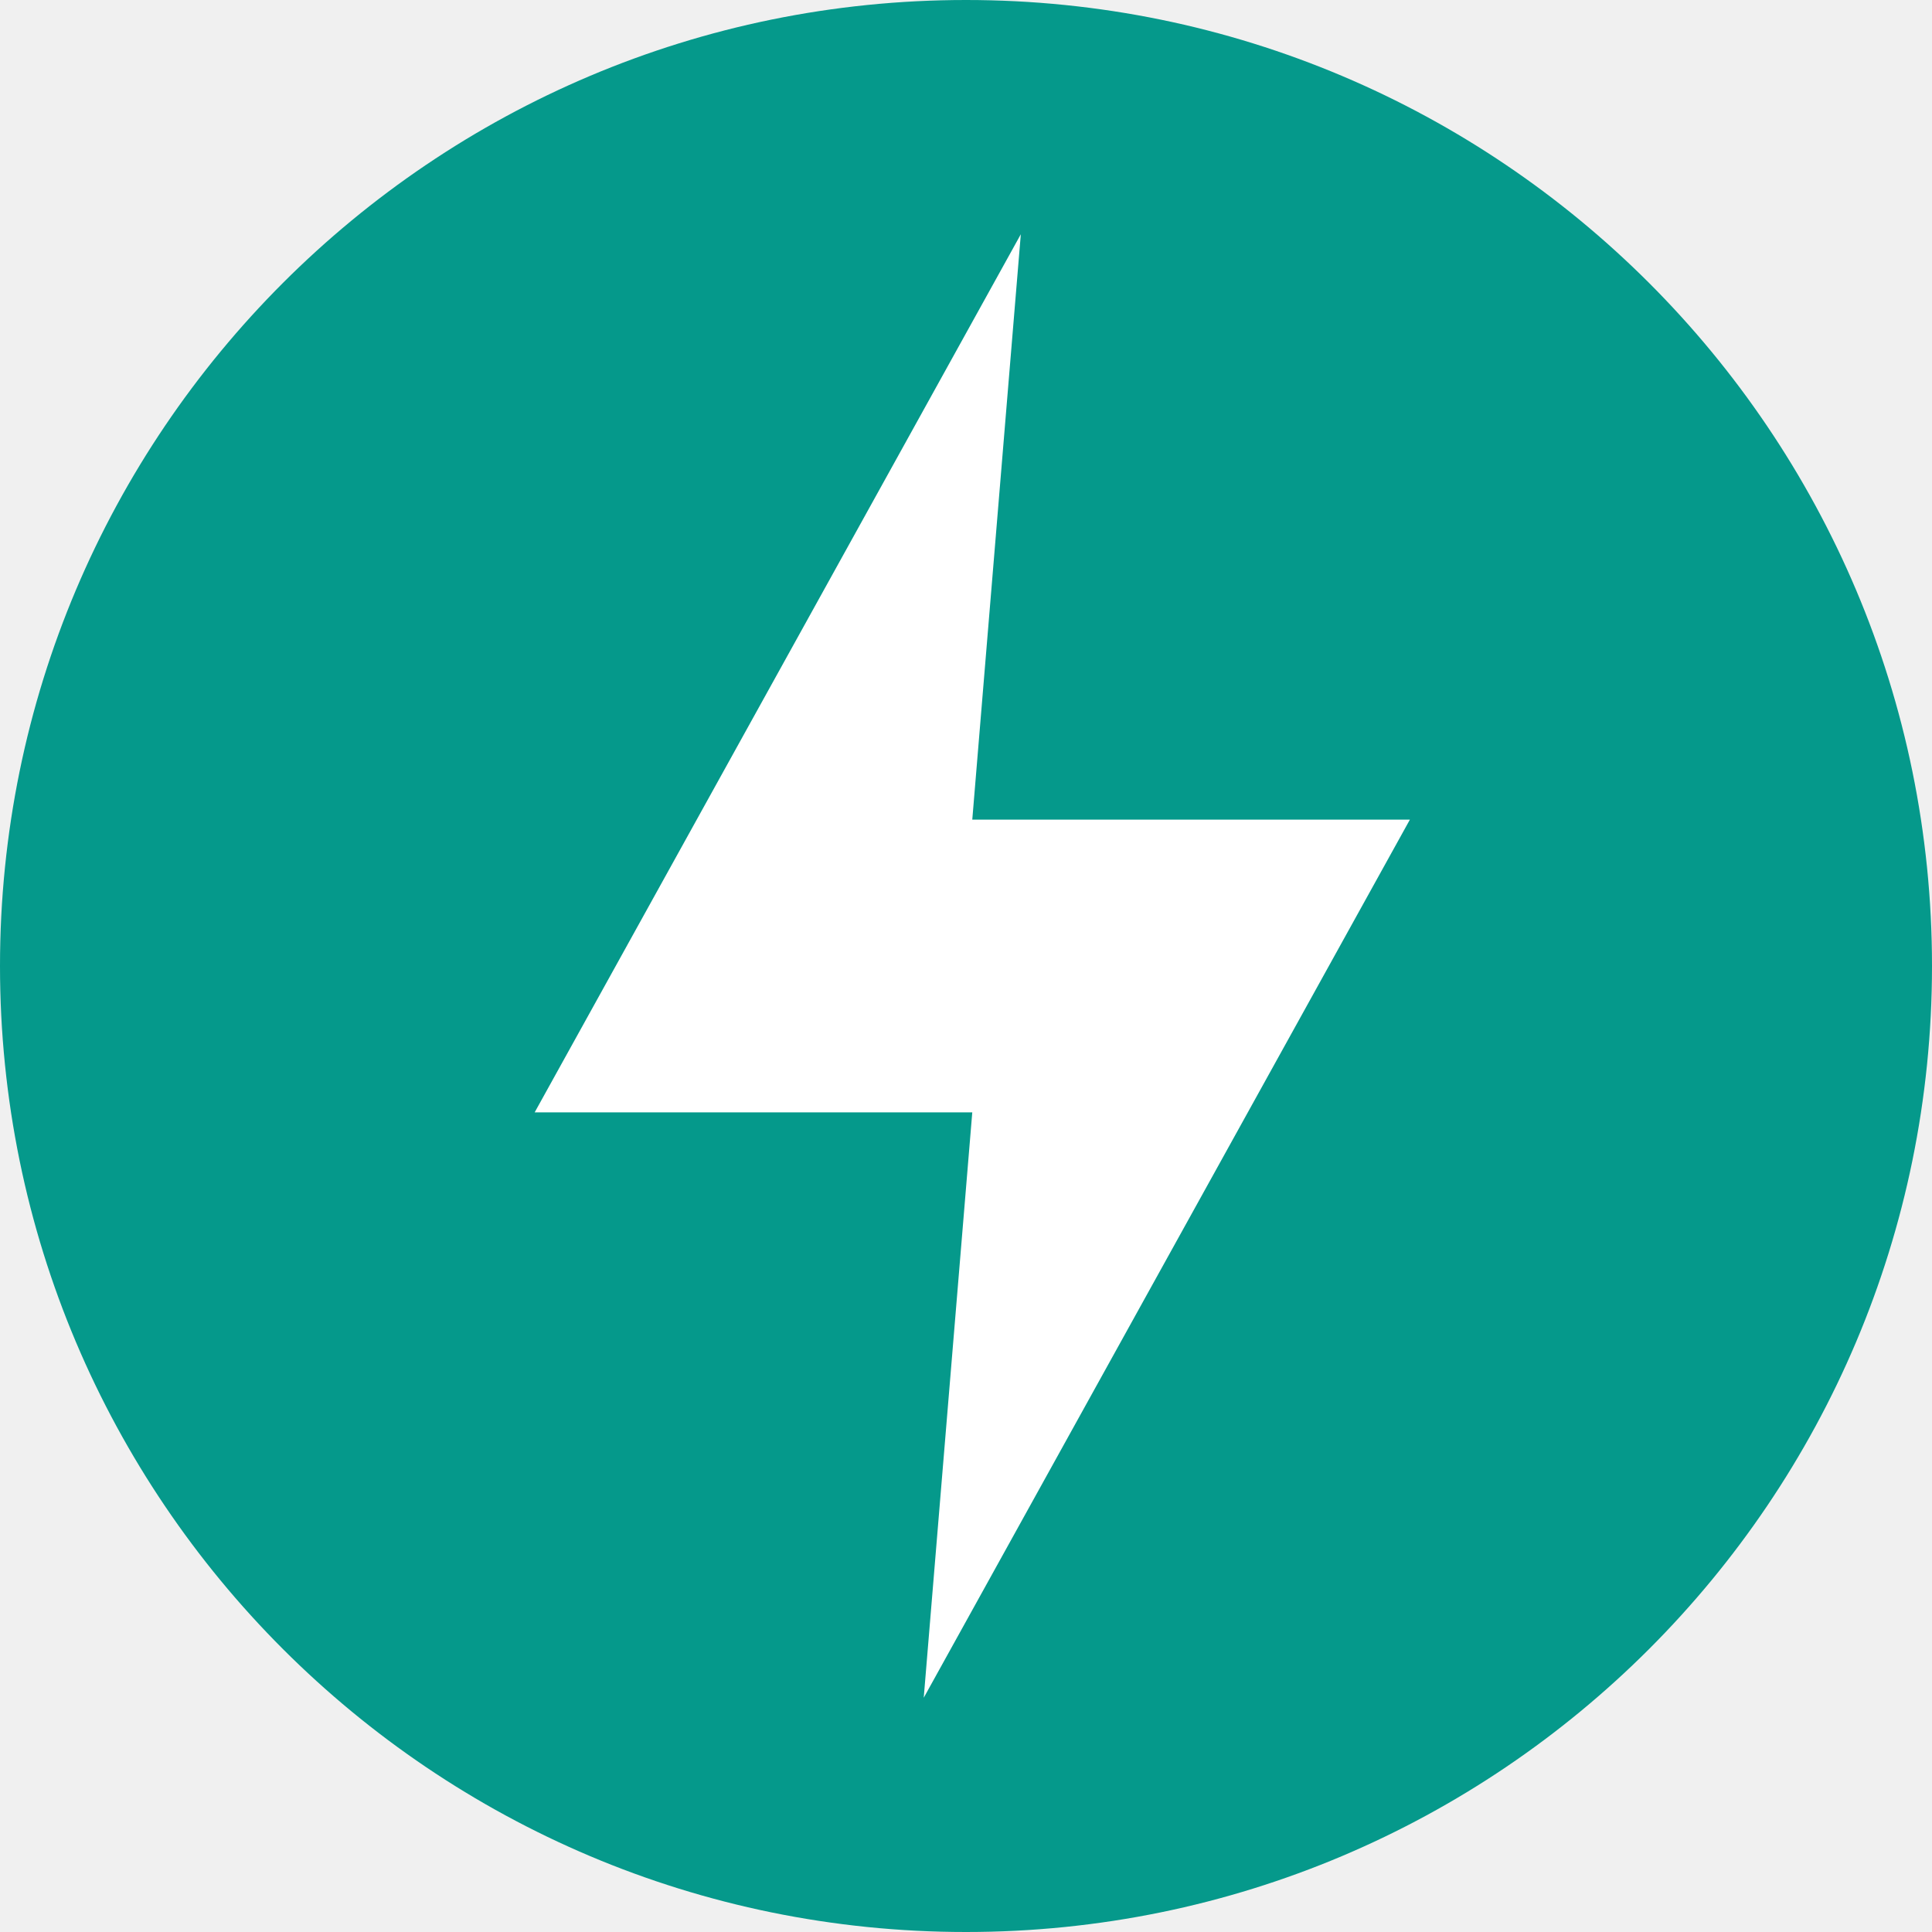
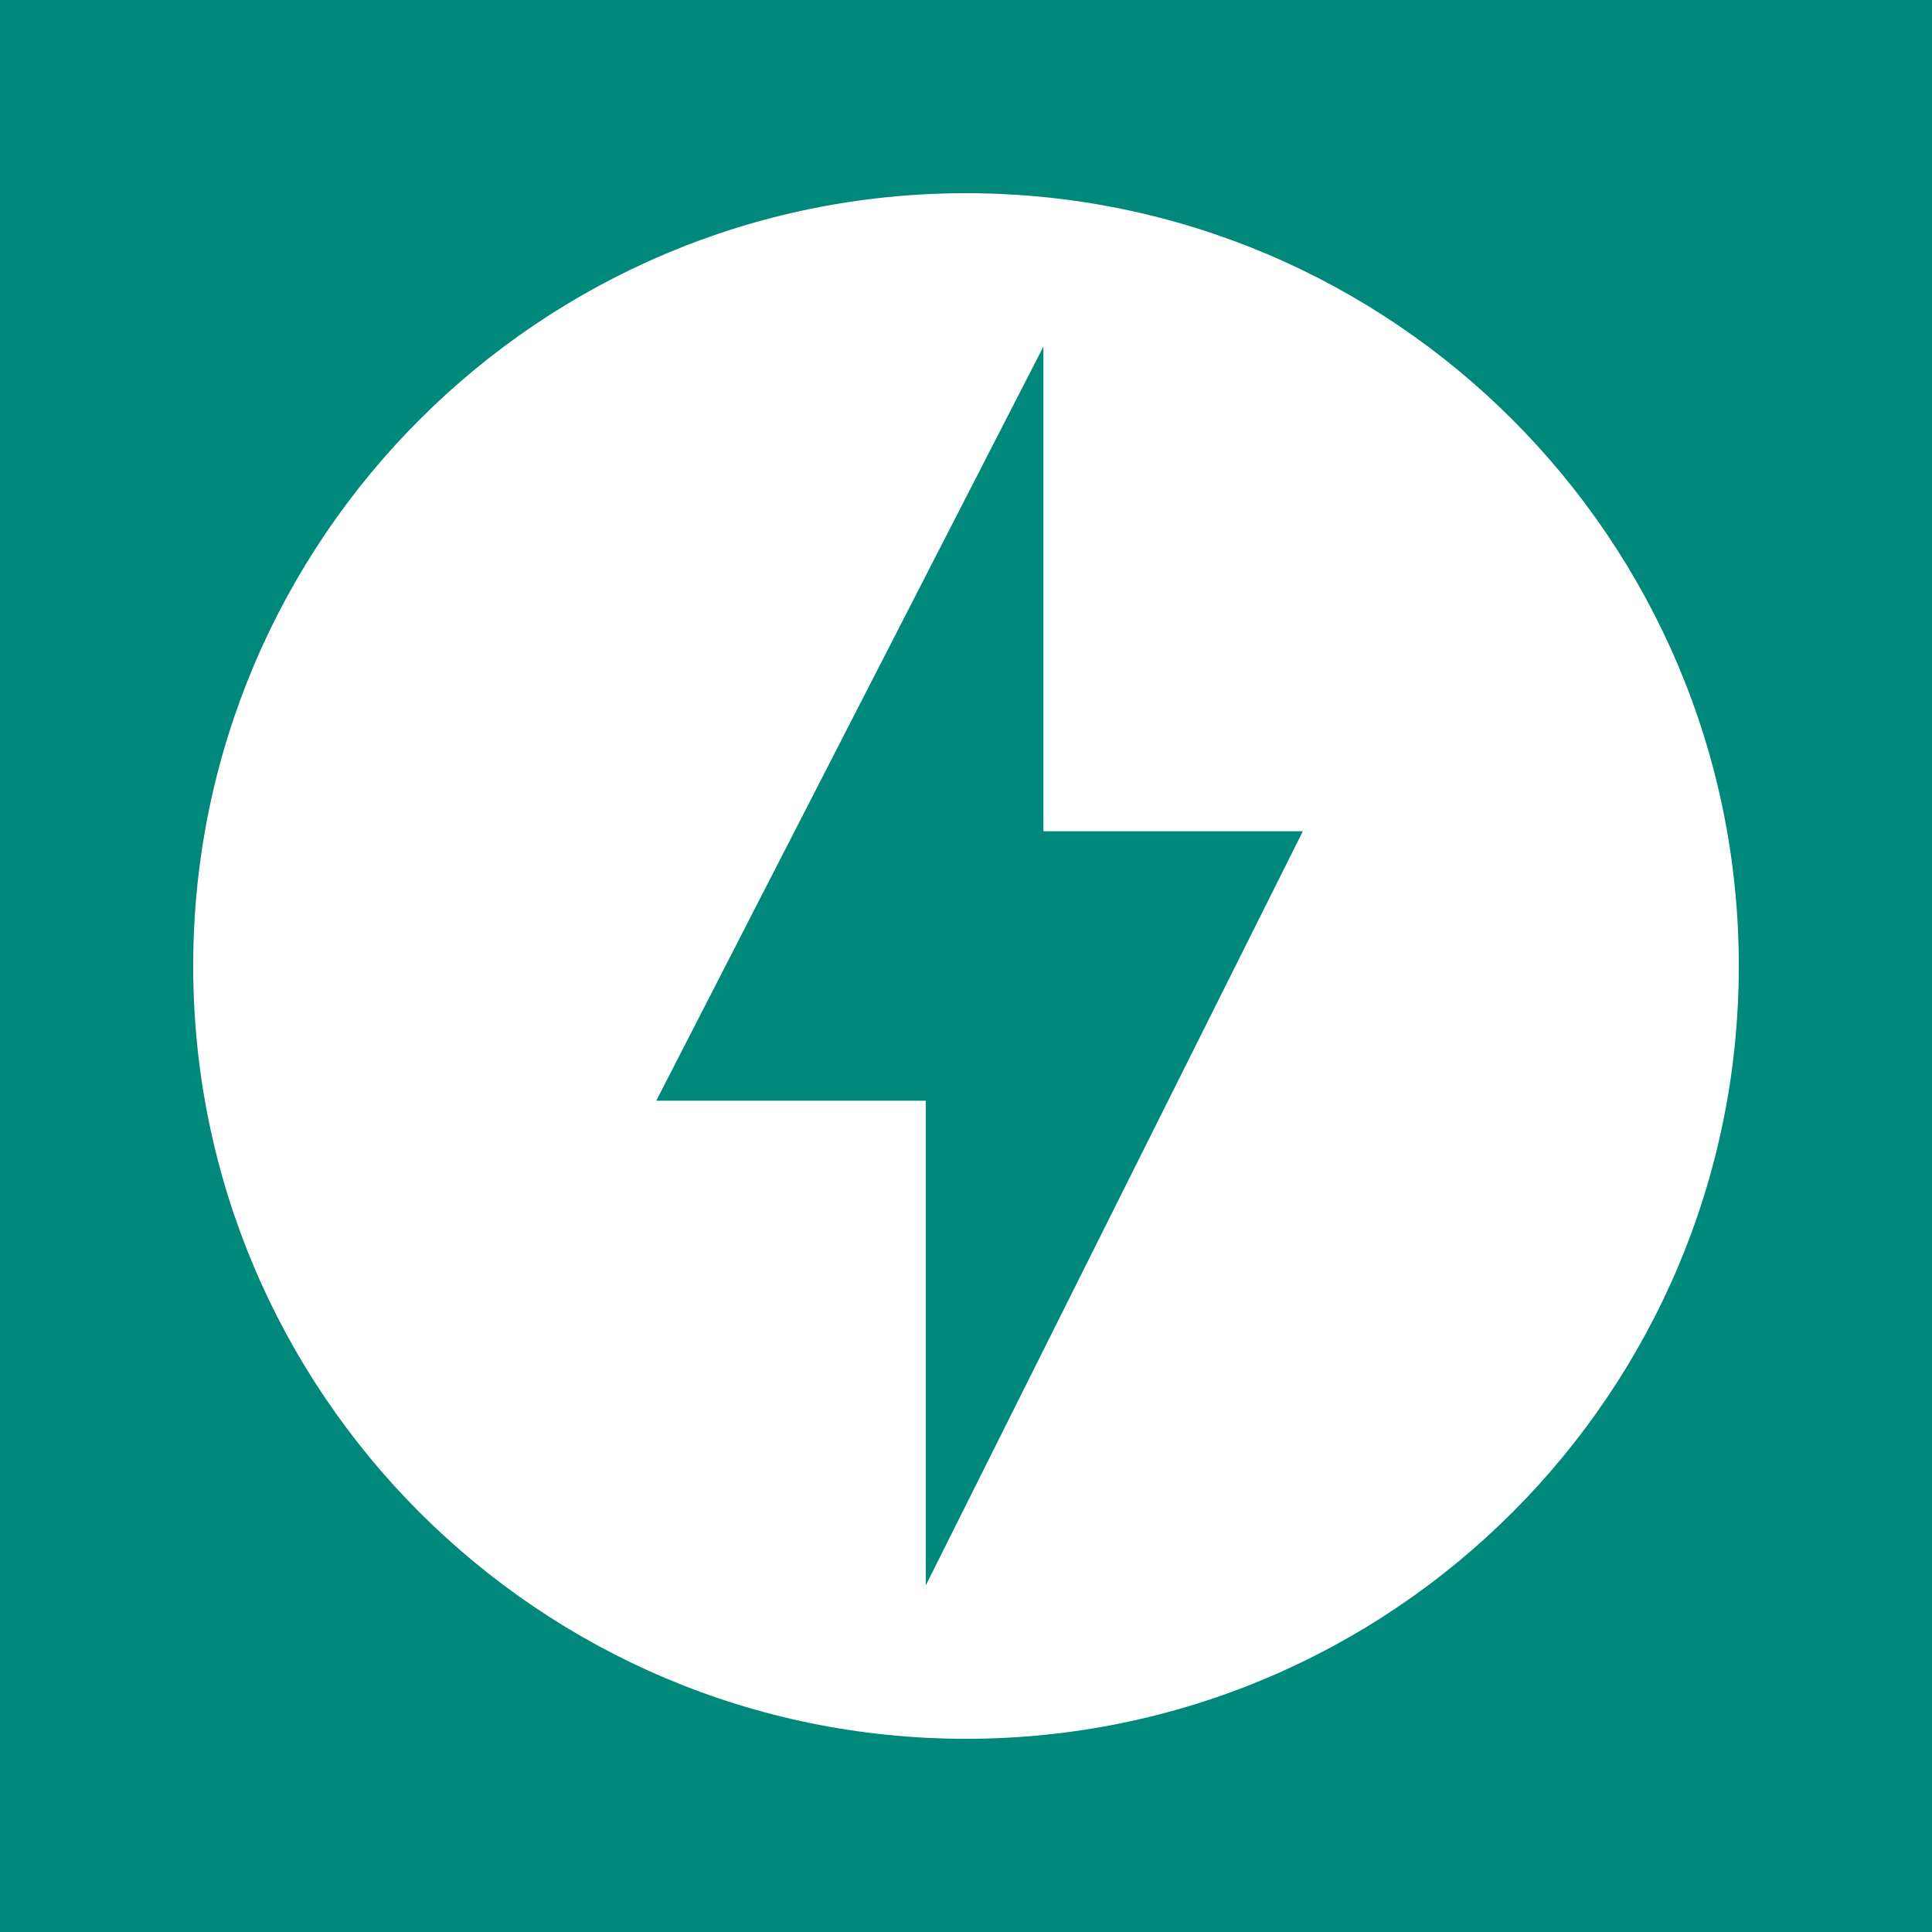
<svg xmlns="http://www.w3.org/2000/svg" viewBox="0 0 80 80">
-   <circle cx="40" cy="40" r="40" style="fill:#05998b" />
-   <path d="M42.27 9.7 22.14 46.06h18.12L38.25 70.3l20.13-36.36H40.26L42.27 9.7Z" style="fill:#fff" />
+   <rect width="100%" height="100%" fill="#00897A" />
+   <path d="M40 8C22.333 8 8 22.333 8 40C8 57.667 22.333 72 40 72C57.667 72 72 57.667 72 40C72 22.333 57.667 8 40 8ZM38.333 65.651V45.579H27.174L43.206 14.349V34.421H53.948L38.333 65.651Z" fill="white" />
</svg>
